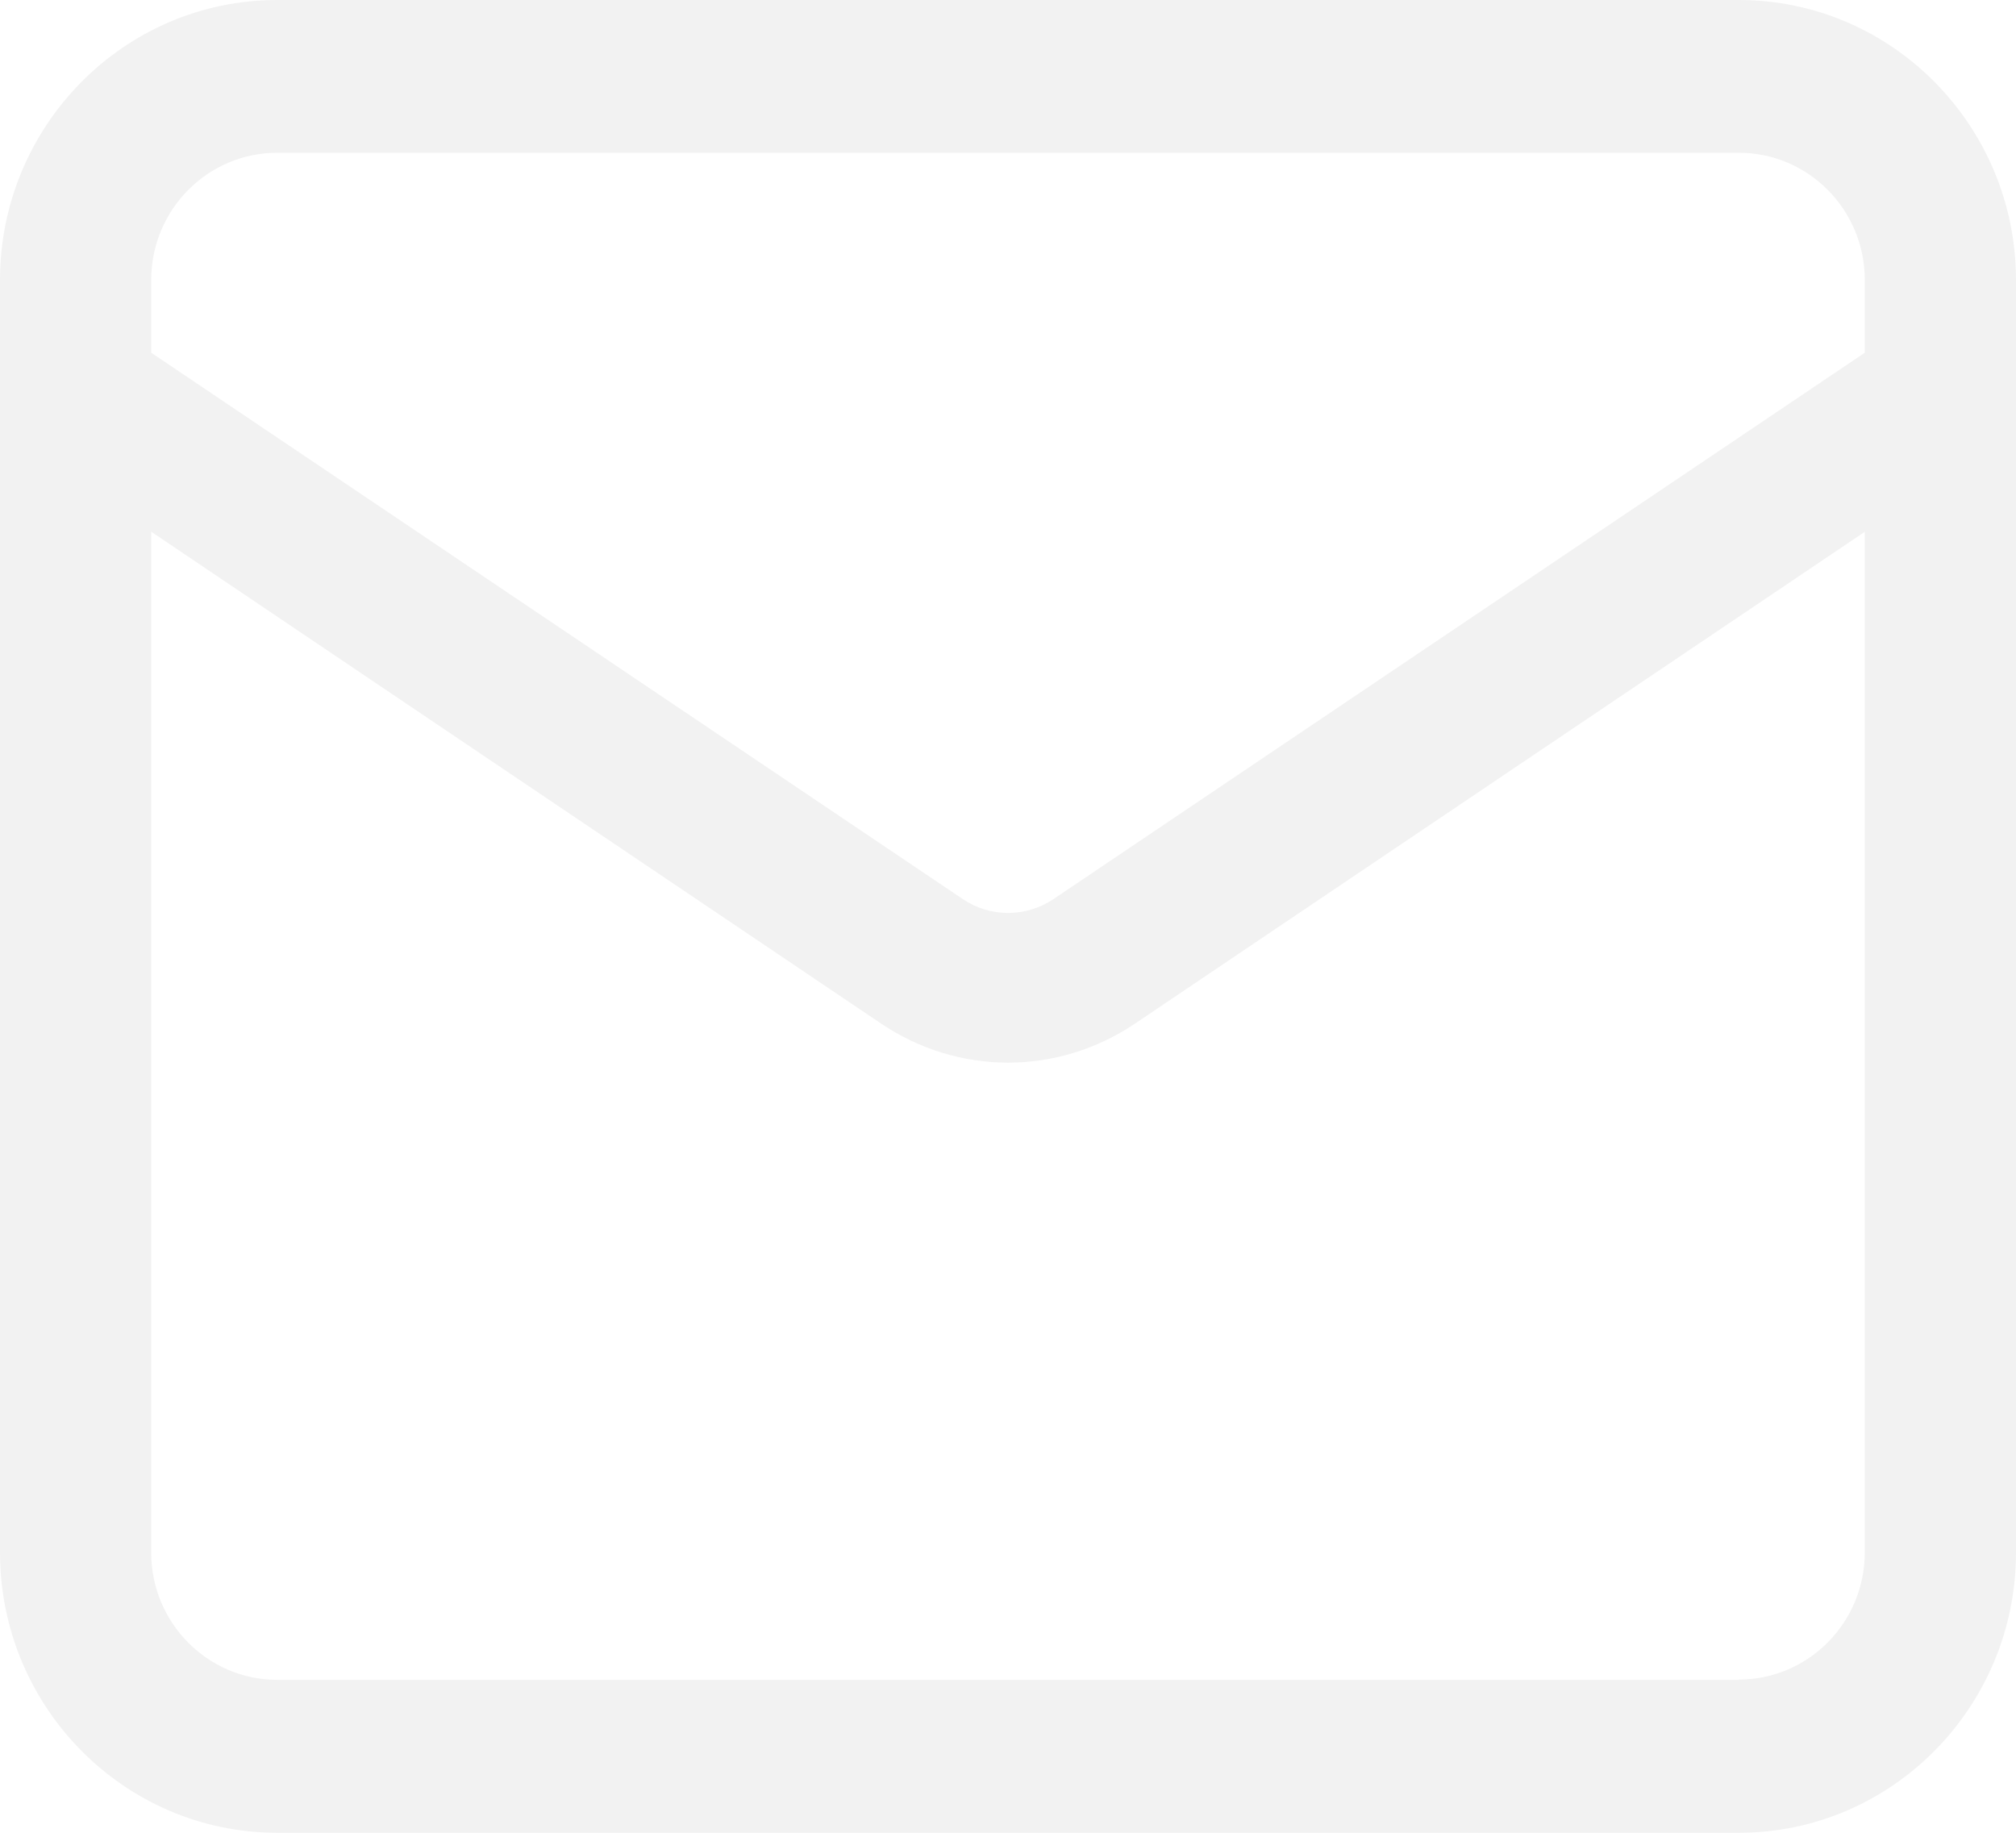
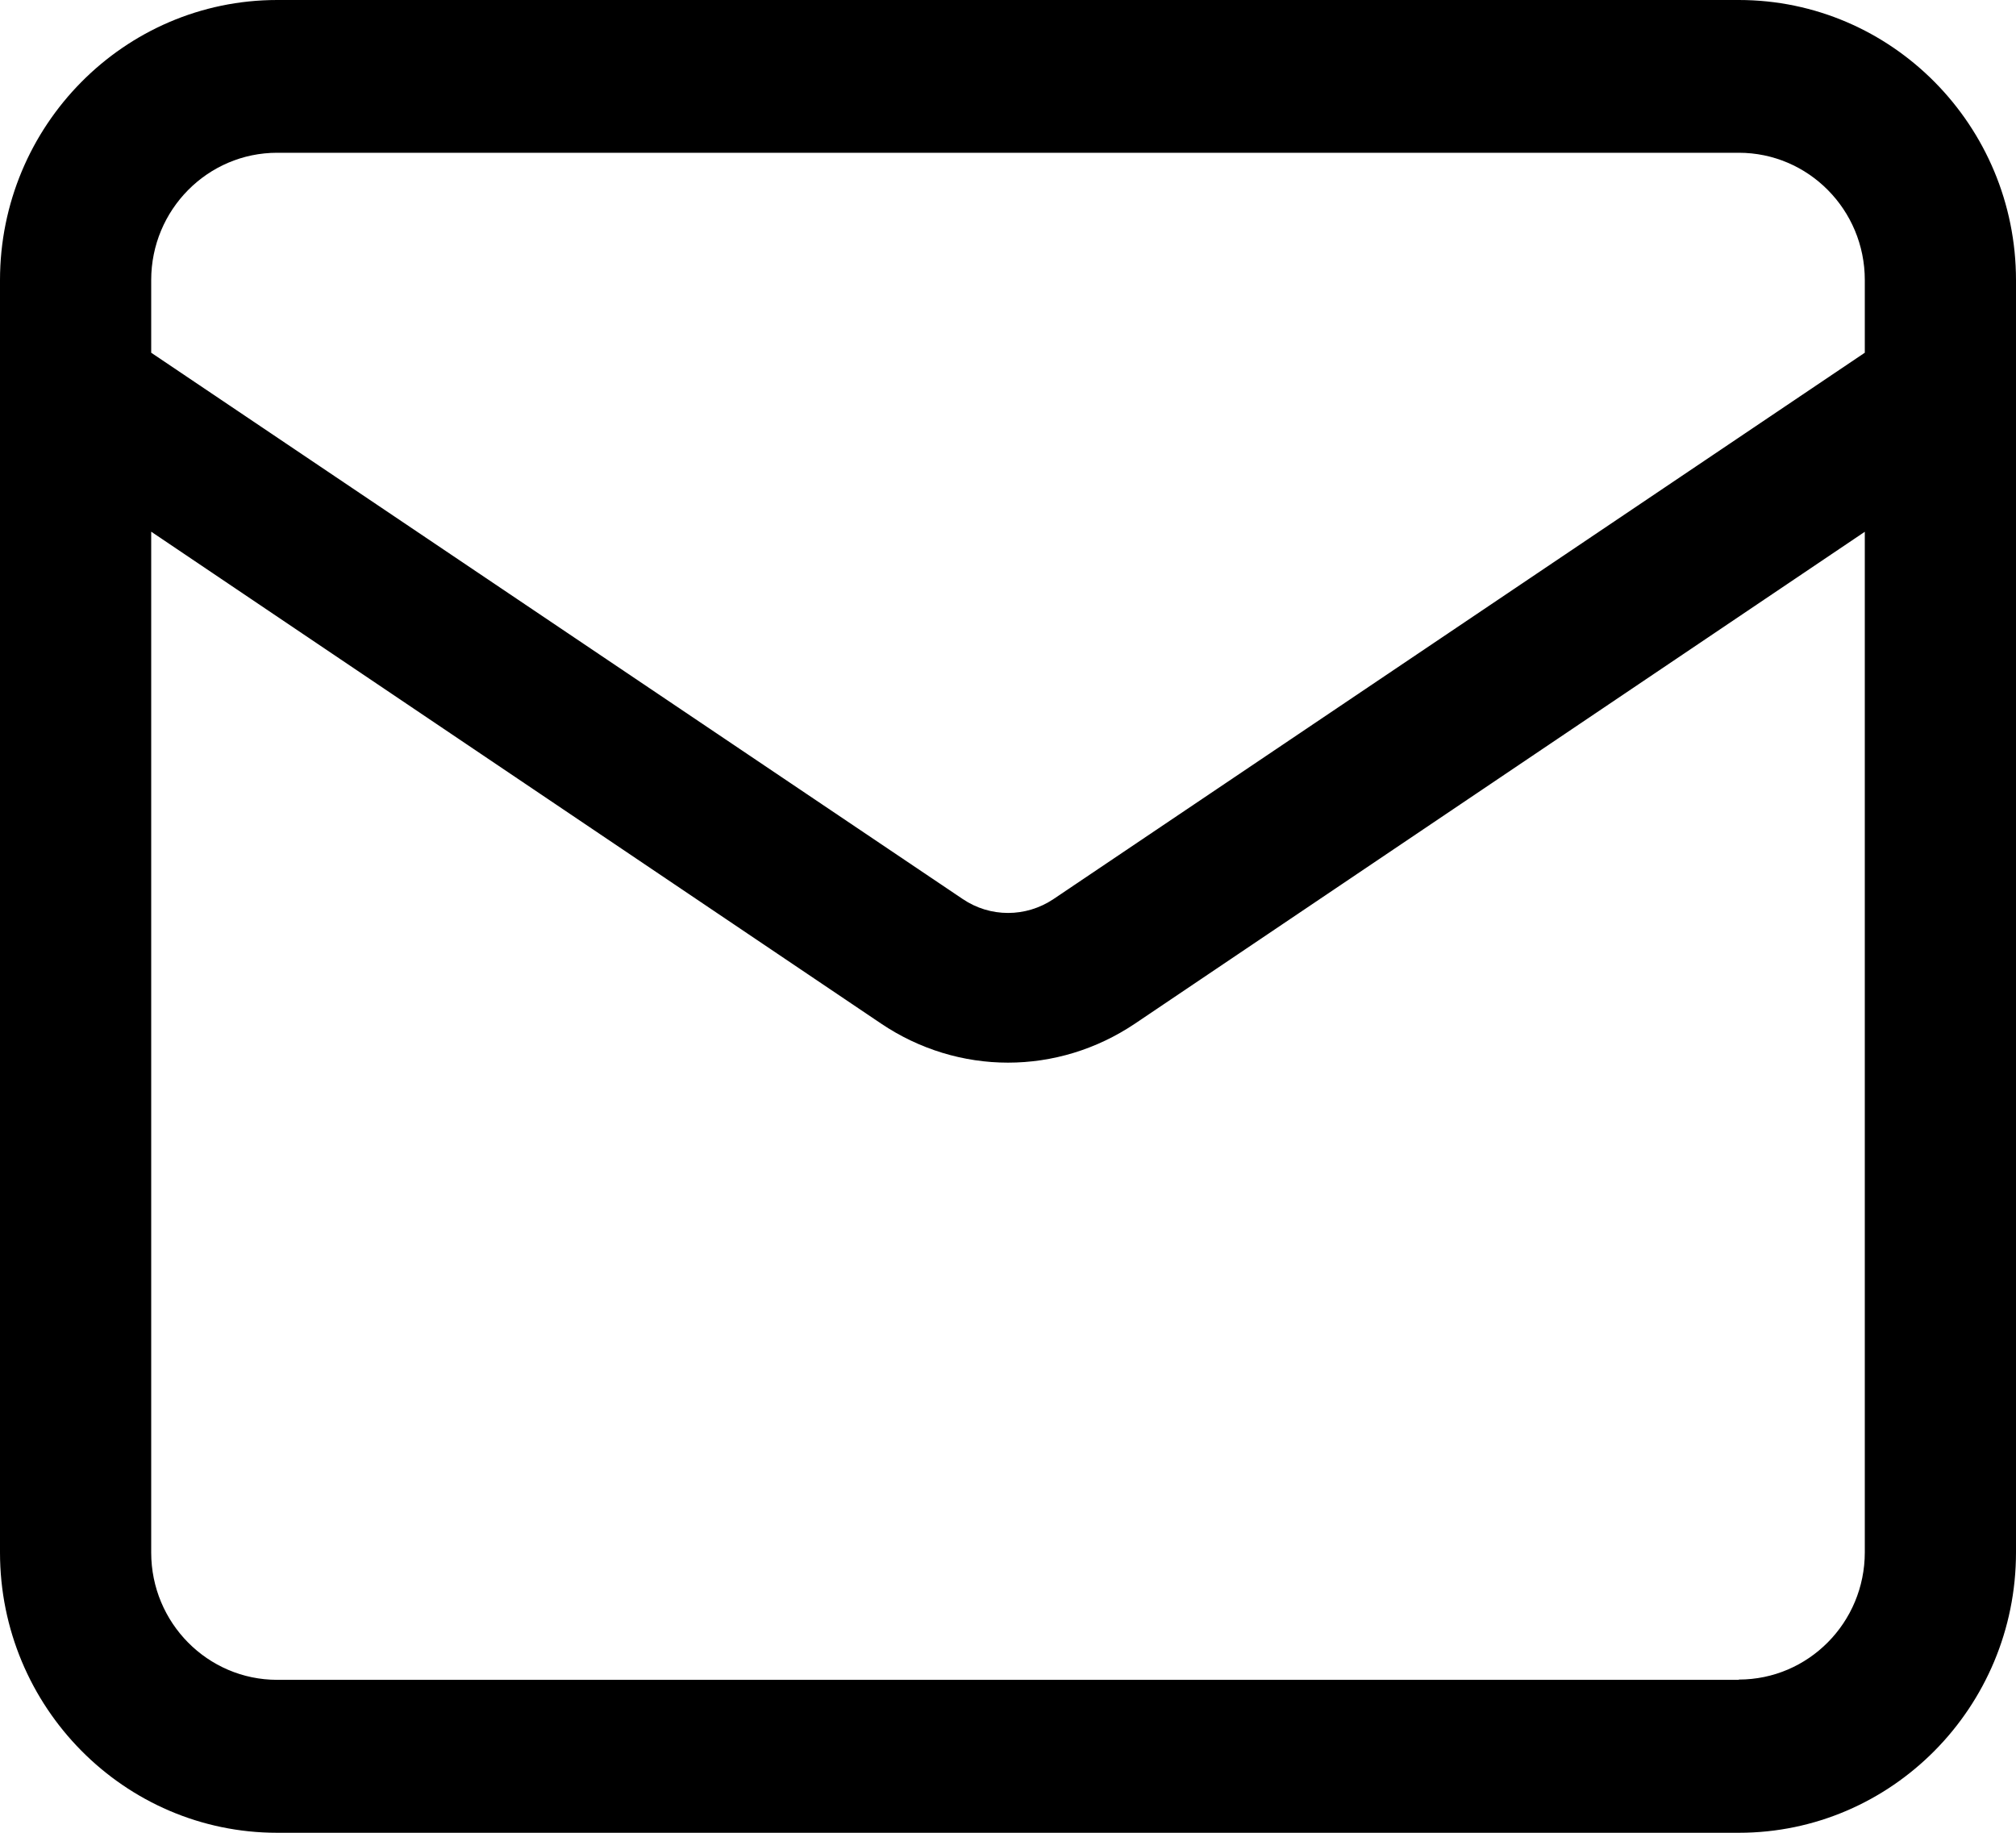
- <svg xmlns="http://www.w3.org/2000/svg" width="22" height="20" viewBox="0 0 22 20" fill="currentColor">
-   <path d="M18.975 0H3.025C1.356 0 0 1.371 0 3.058V16.941C0 18.628 1.356 20 3.025 20H18.975C20.644 20 22 18.628 22 16.941V3.058C22 1.371 20.644 0 18.975 0ZM3.025 1.667H18.975C19.734 1.667 20.35 2.289 20.35 3.056V3.849L11.495 9.812C11.195 10.012 10.806 10.014 10.505 9.81L1.65 3.849V3.056C1.65 2.289 2.266 1.667 3.025 1.667ZM18.975 18.331H3.025C2.266 18.331 1.65 17.709 1.65 16.942V5.802L9.614 11.169C10.035 11.453 10.518 11.596 11 11.596C11.484 11.596 11.965 11.453 12.386 11.17L20.35 5.803V16.939C20.35 17.706 19.734 18.328 18.975 18.328V18.331Z" fill="#F2F2F2" />
+ <svg xmlns="http://www.w3.org/2000/svg" width="22" height="20" viewBox="0 0 22 20" fill="currentColor" role="img" aria-label="Notifications">
+   <path d="M18.975 0H3.025C1.356 0 0 1.371 0 3.058V16.941C0 18.628 1.356 20 3.025 20H18.975C20.644 20 22 18.628 22 16.941V3.058C22 1.371 20.644 0 18.975 0ZM3.025 1.667H18.975C19.734 1.667 20.35 2.289 20.35 3.056V3.849L11.495 9.812C11.195 10.012 10.806 10.014 10.505 9.81L1.65 3.849V3.056C1.65 2.289 2.266 1.667 3.025 1.667ZM18.975 18.331H3.025C2.266 18.331 1.65 17.709 1.65 16.942V5.802L9.614 11.169C10.035 11.453 10.518 11.596 11 11.596C11.484 11.596 11.965 11.453 12.386 11.17L20.35 5.803V16.939C20.35 17.706 19.734 18.328 18.975 18.328V18.331Z" fill="currentColor" />
</svg>
